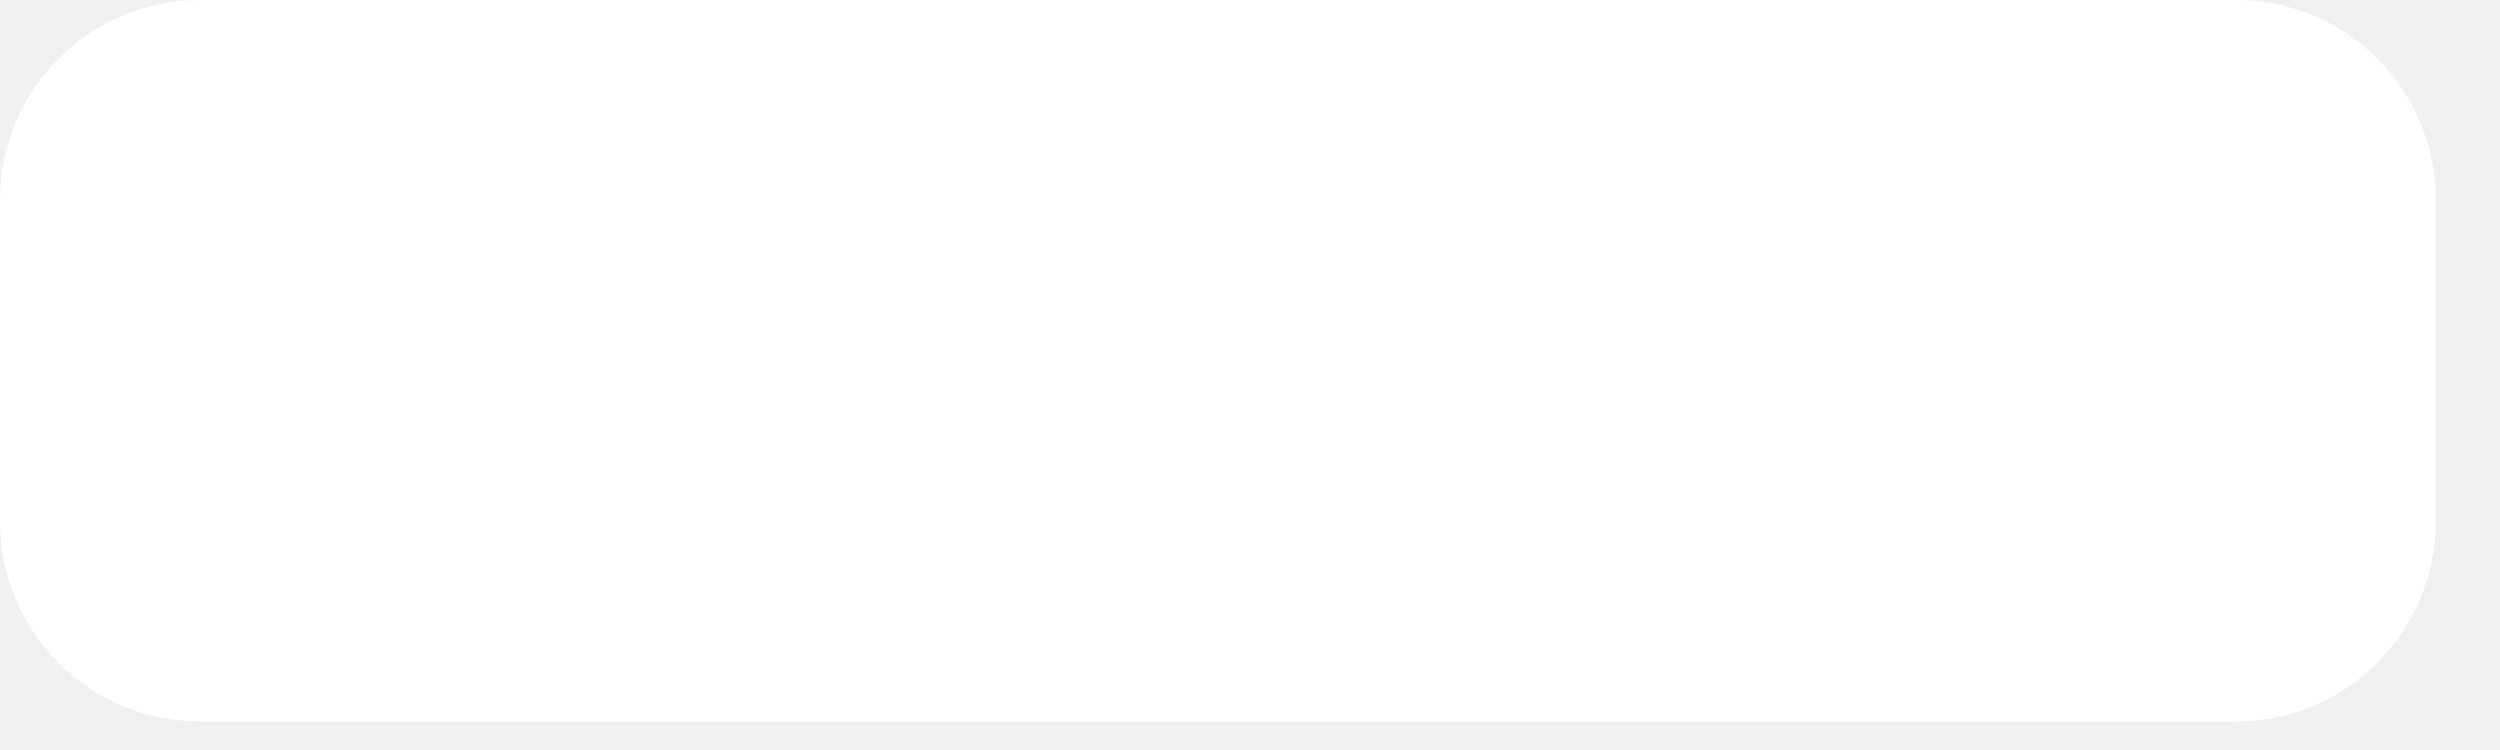
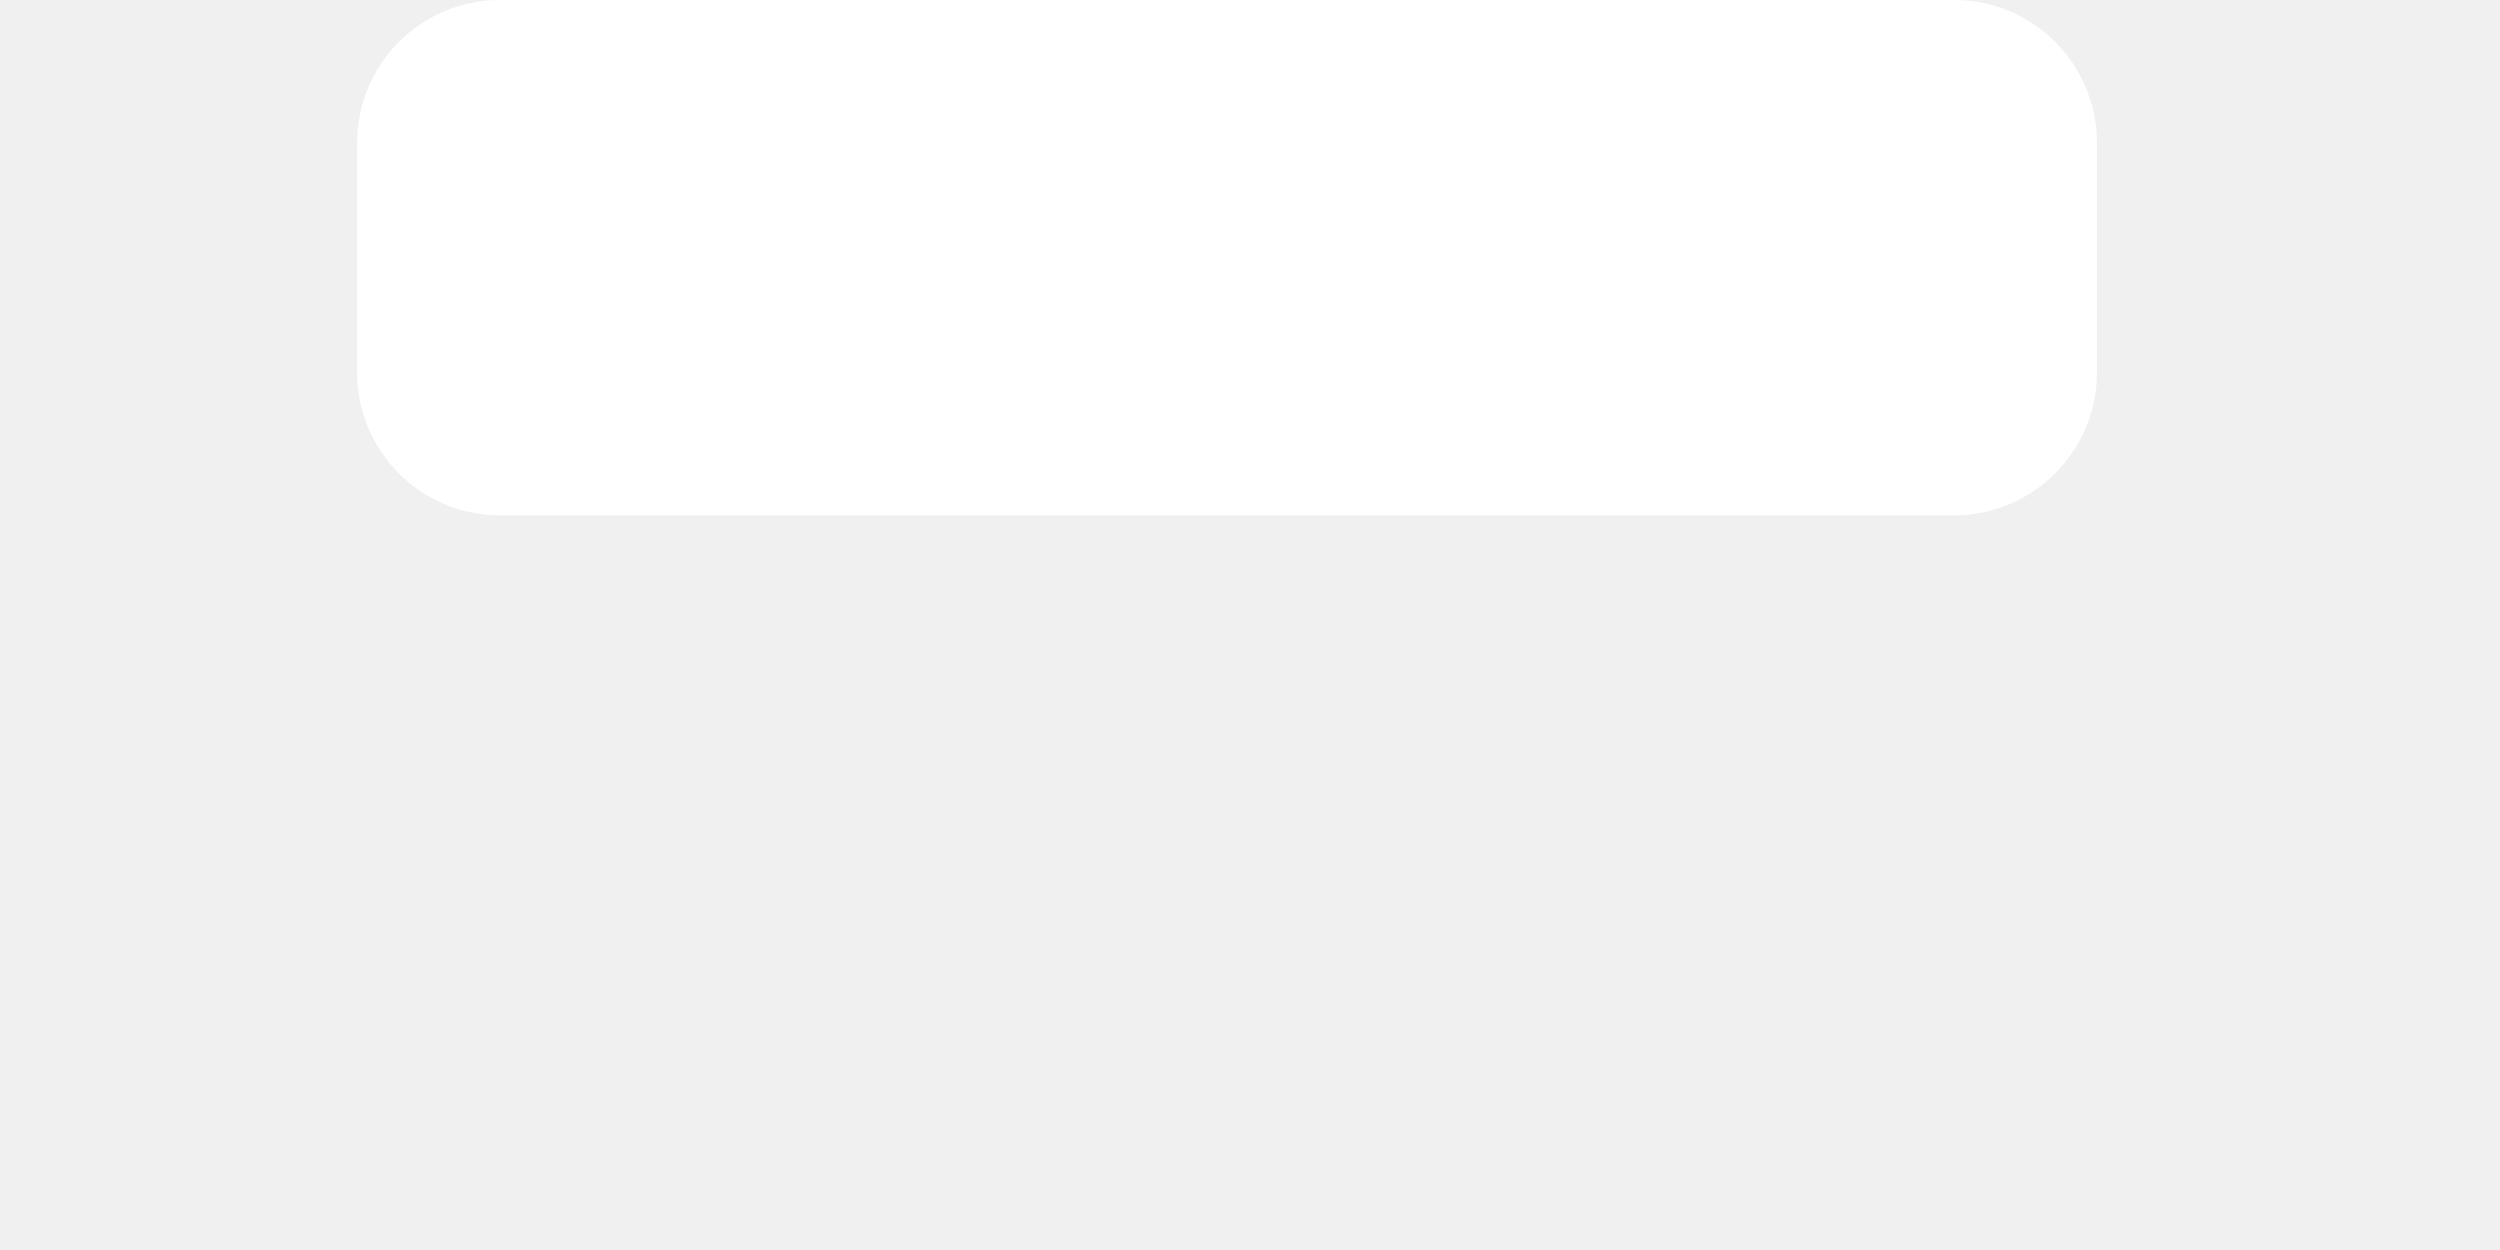
- <svg xmlns="http://www.w3.org/2000/svg" width="10" height="3" viewBox="0 0 10 3" fill="none">
+ <svg xmlns="http://www.w3.org/2000/svg" width="10" height="5" viewBox="0 0 10 7" fill="none">
  <path d="M8.943 0.15C9.302 0.15 9.593 0.441 9.593 0.8V2.086C9.593 2.445 9.301 2.736 8.943 2.736H0.8C0.441 2.736 0.15 2.445 0.15 2.086V0.8C0.15 0.441 0.441 0.15 0.8 0.15H8.943Z" fill="white" stroke="white" stroke-width="0.3" />
</svg>
